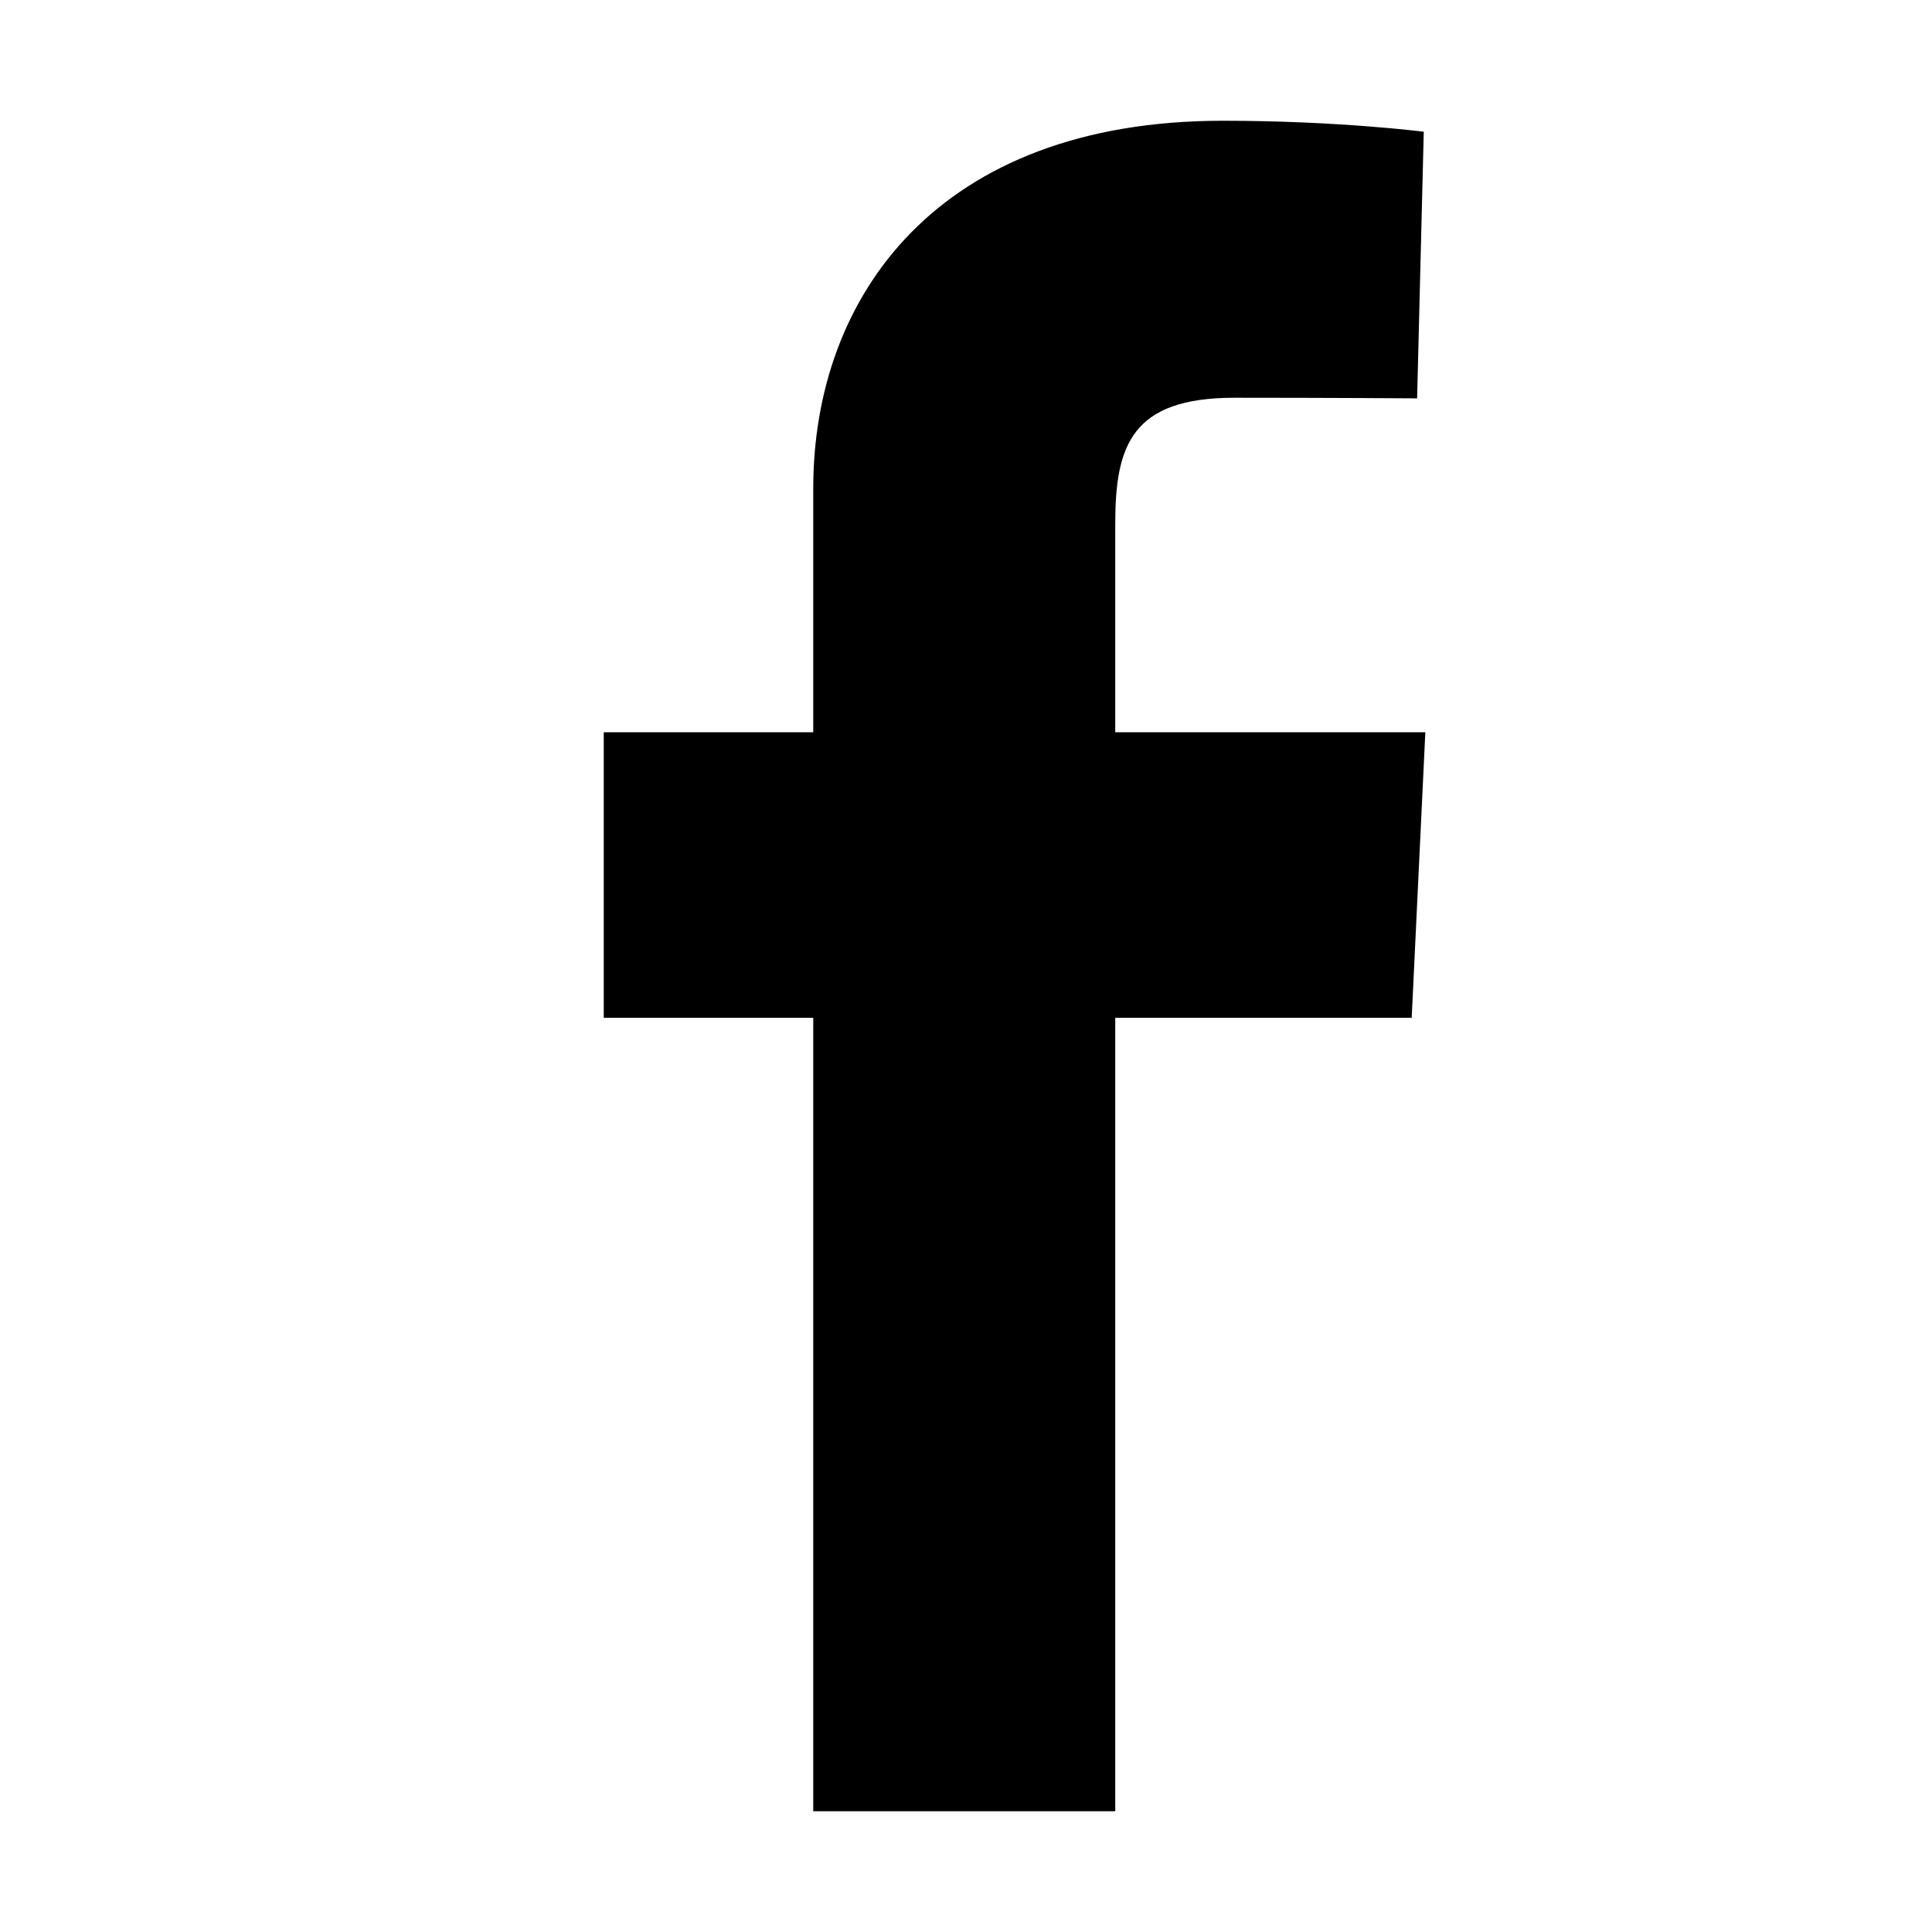
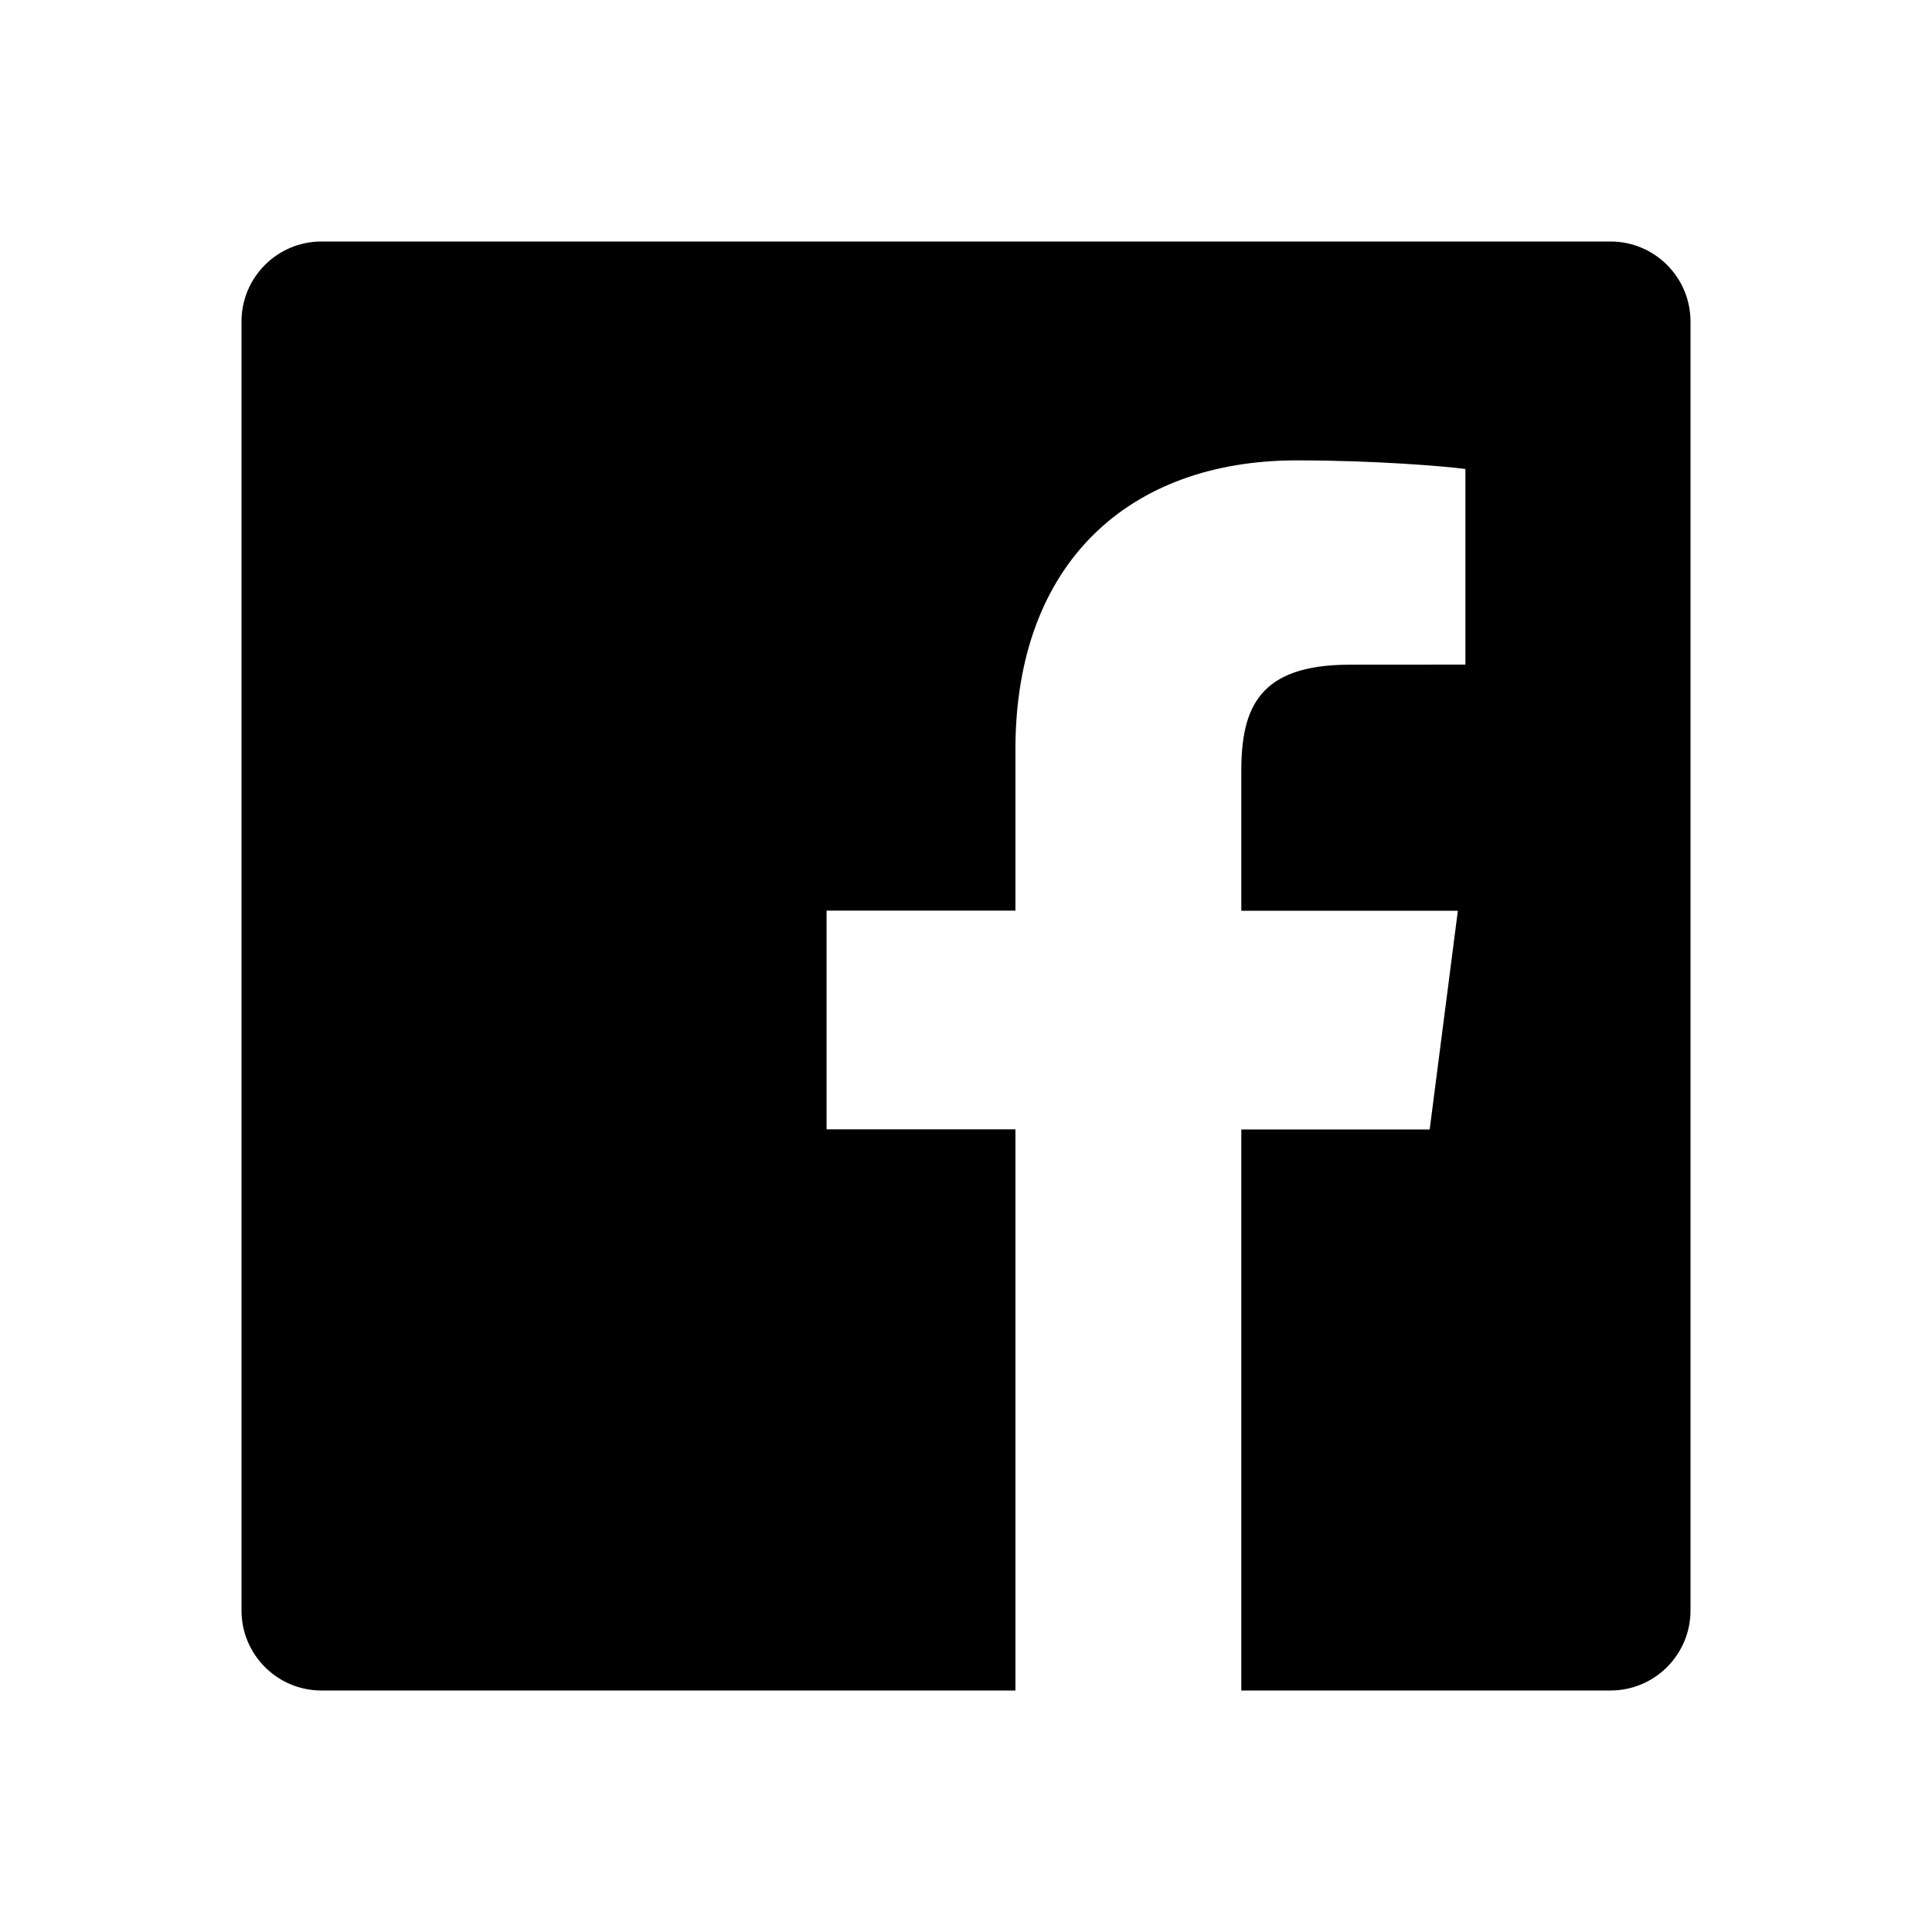
- <svg viewBox="0 0 16 16">
-   <path d="M9.236 6.064V4.337c0-.65.137-1.043.988-1.043.789 0 1.512.005 1.512.005l.055-2.208S11.084 1 10.127 1C7.762 1 6.735 2.458 6.735 4.044v2.02H5v2.365h1.735V15h2.501V8.429h2.455l.113-2.365H9.236z" />
+ <svg xmlns="http://www.w3.org/2000/svg" viewBox="0 0 24 24">
+   <path d="M20.007 3H3.993A.994.994 0 0 0 3 3.993v16.013c0 .549.445.994.993.994h8.621v-6.971h-2.346v-2.717h2.346V9.31c0-2.325 1.42-3.591 3.494-3.591.993 0 1.847.074 2.096.107v2.43l-1.438.001c-1.128 0-1.346.536-1.346 1.323v1.734h2.69l-.35 2.717h-2.34V21h4.587a.994.994 0 0 0 .993-.993V3.993A.994.994 0 0 0 20.007 3z" />
</svg>
